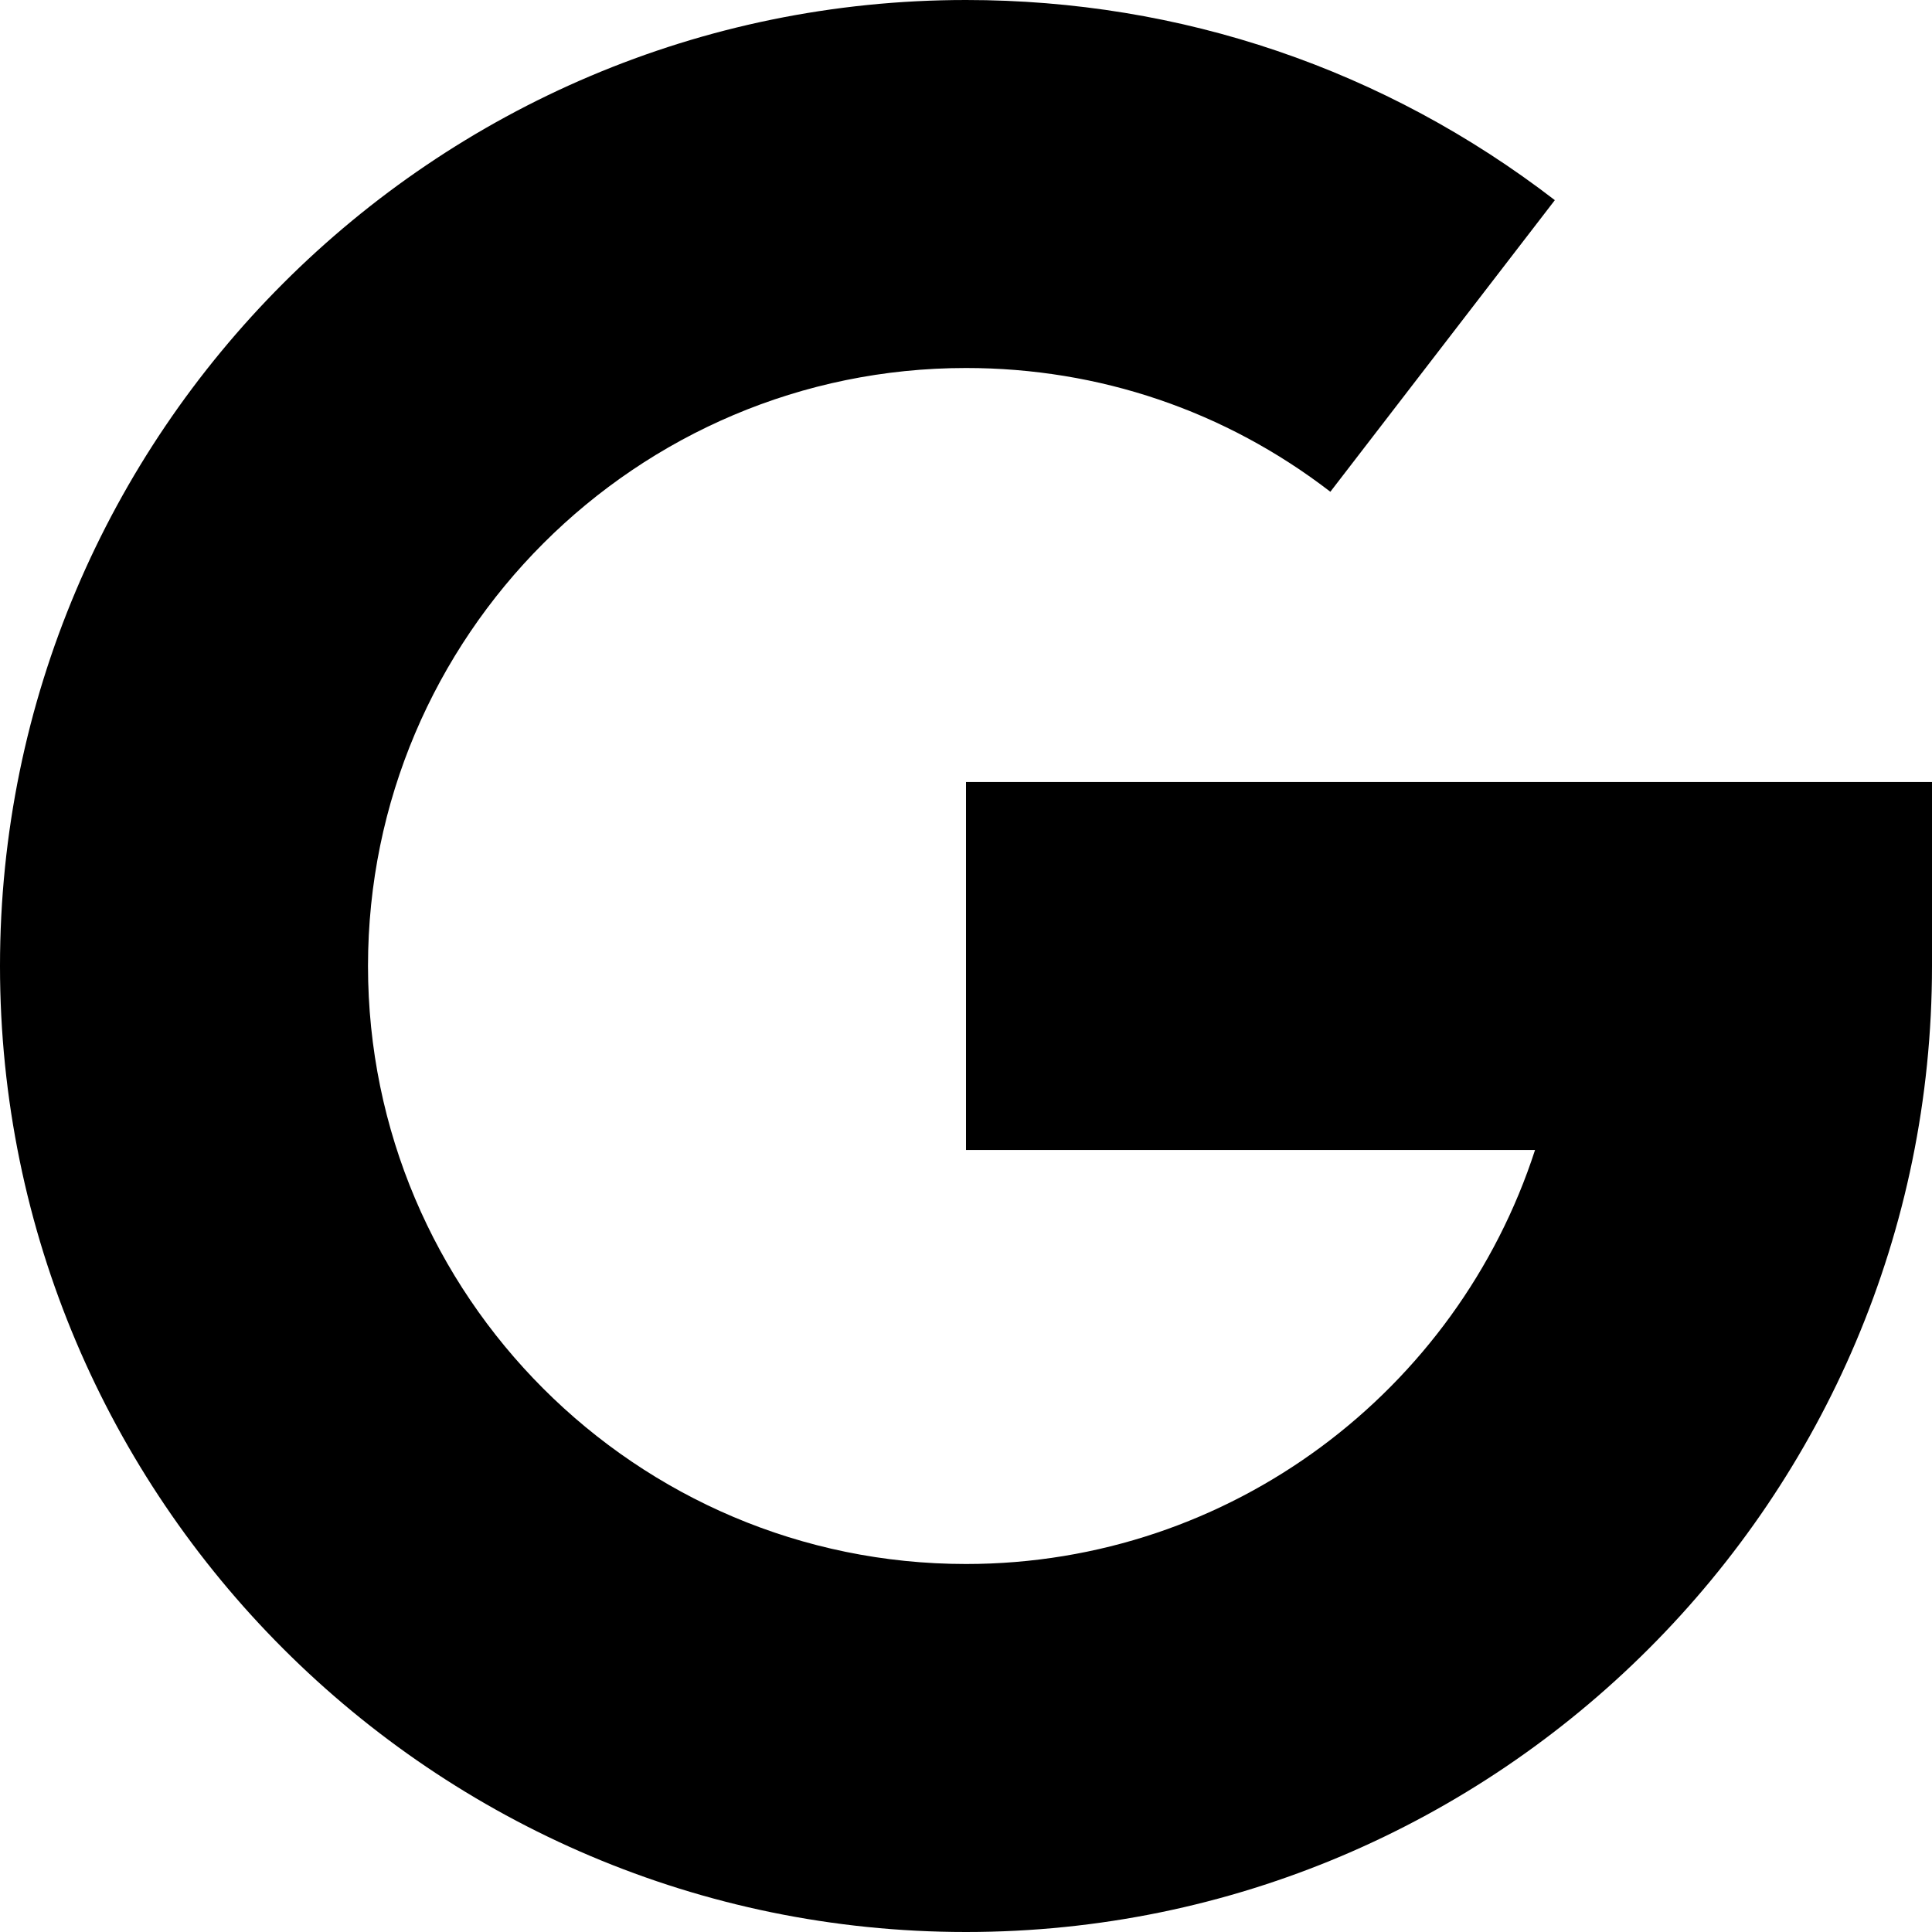
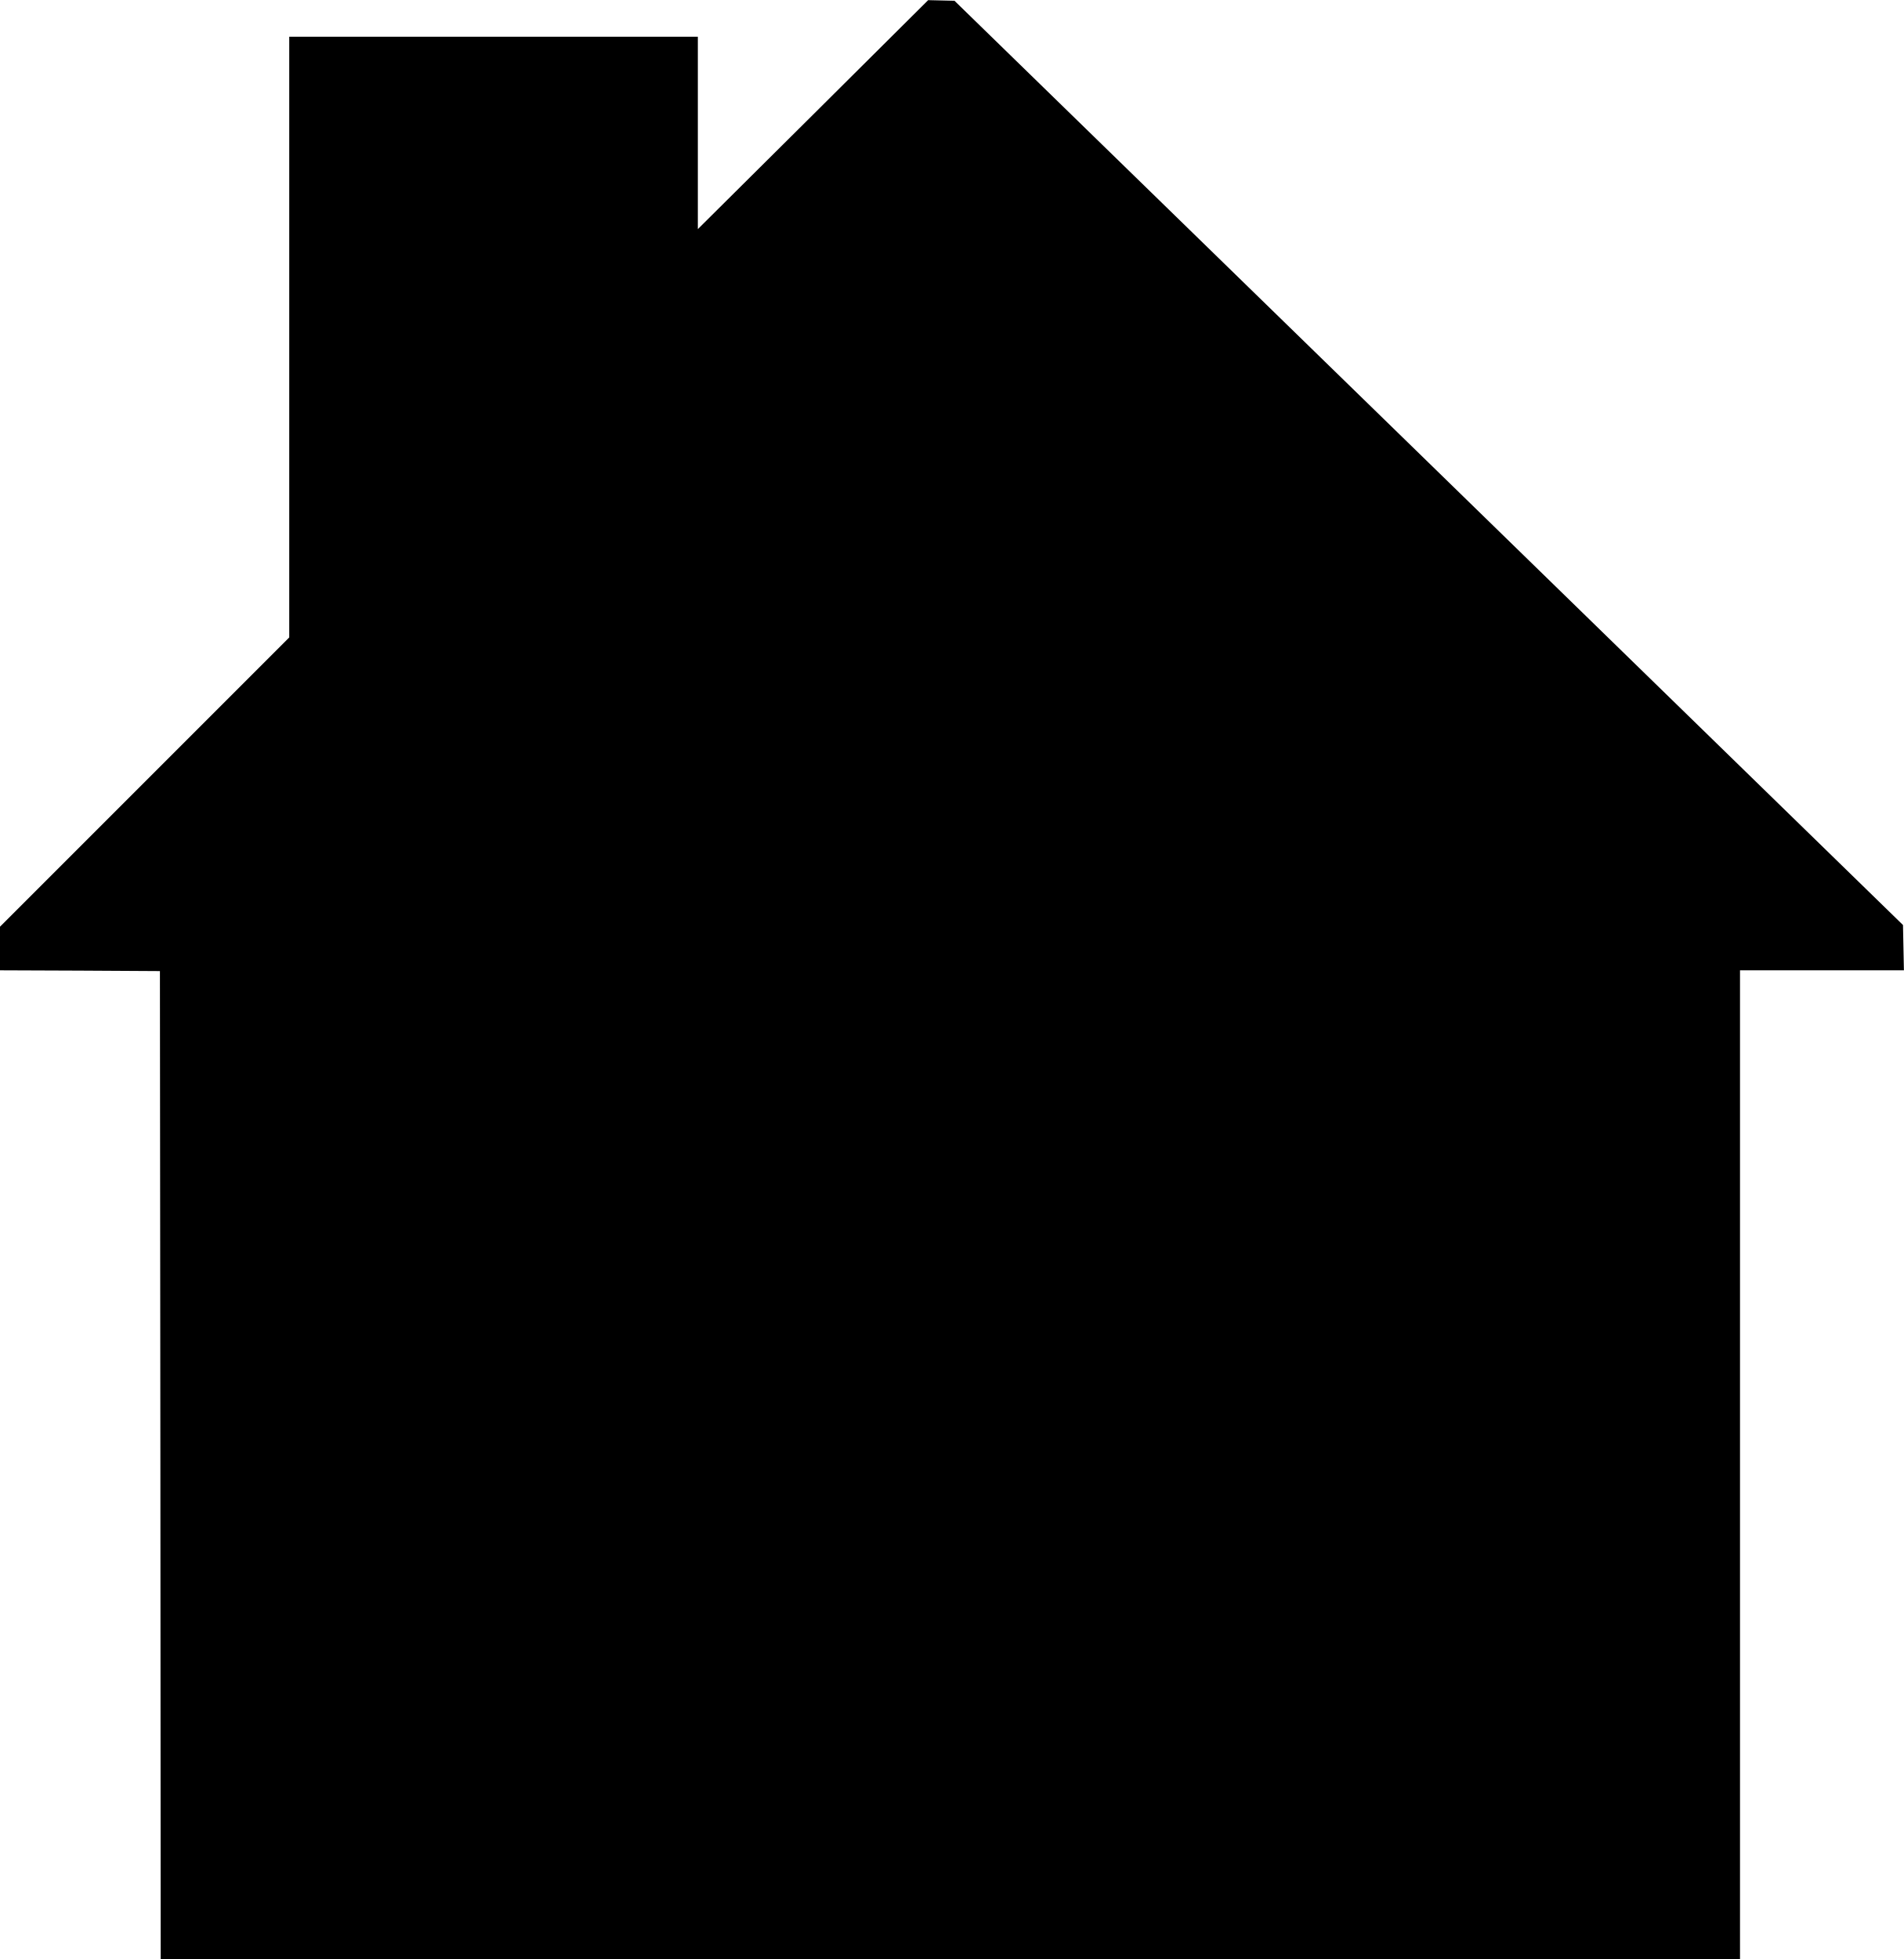
- <svg xmlns="http://www.w3.org/2000/svg" version="1.1" id="Capa_1" x="0px" y="0px" viewBox="0 0 210 210" style="enable-background:new 0 0 210 210;" xml:space="preserve">
-   <path d="M0,105C0,47.103,47.103,0,105,0c23.383,0,45.515,7.523,64.004,21.756l-24.4,31.696C133.172,44.652,119.477,40,105,40  c-35.841,0-65,29.159-65,65s29.159,65,65,65c28.867,0,53.398-18.913,61.852-45H105V85h105v20c0,57.897-47.103,105-105,105  S0,162.897,0,105z" />
-   <g>
- </g>
-   <g>
- </g>
-   <g>
- </g>
-   <g>
- </g>
-   <g>
- </g>
-   <g>
- </g>
-   <g>
- </g>
-   <g>
- </g>
-   <g>
- </g>
-   <g>
- </g>
-   <g>
- </g>
-   <g>
- </g>
-   <g>
- </g>
-   <g>
- </g>
-   <g>
- </g>
+ <svg xmlns="http://www.w3.org/2000/svg" version="1.0" width="1244pt" height="1280pt" viewBox="0 0 1244 1280" preserveAspectRatio="xMidYMid meet">
+   <g transform="translate(0,1280) scale(0.1,-0.1)" fill="#000000" stroke="none">
+     <path d="M5313 12051 l-753 -748 0 629 0 628 -1335 0 -1335 0 0 -1963 0 -1962 -945 -945 -945 -945 0 -142 0 -143 523 -2 522 -3 3 -3227 2 -3228 5160 0 5160 0 0 3230 0 3230 535 0 536 0 -3 148 -3 148 -3099 3020 -3099 3019 -86 2 -86 2 -752 -748z" />
+   </g>
</svg>
